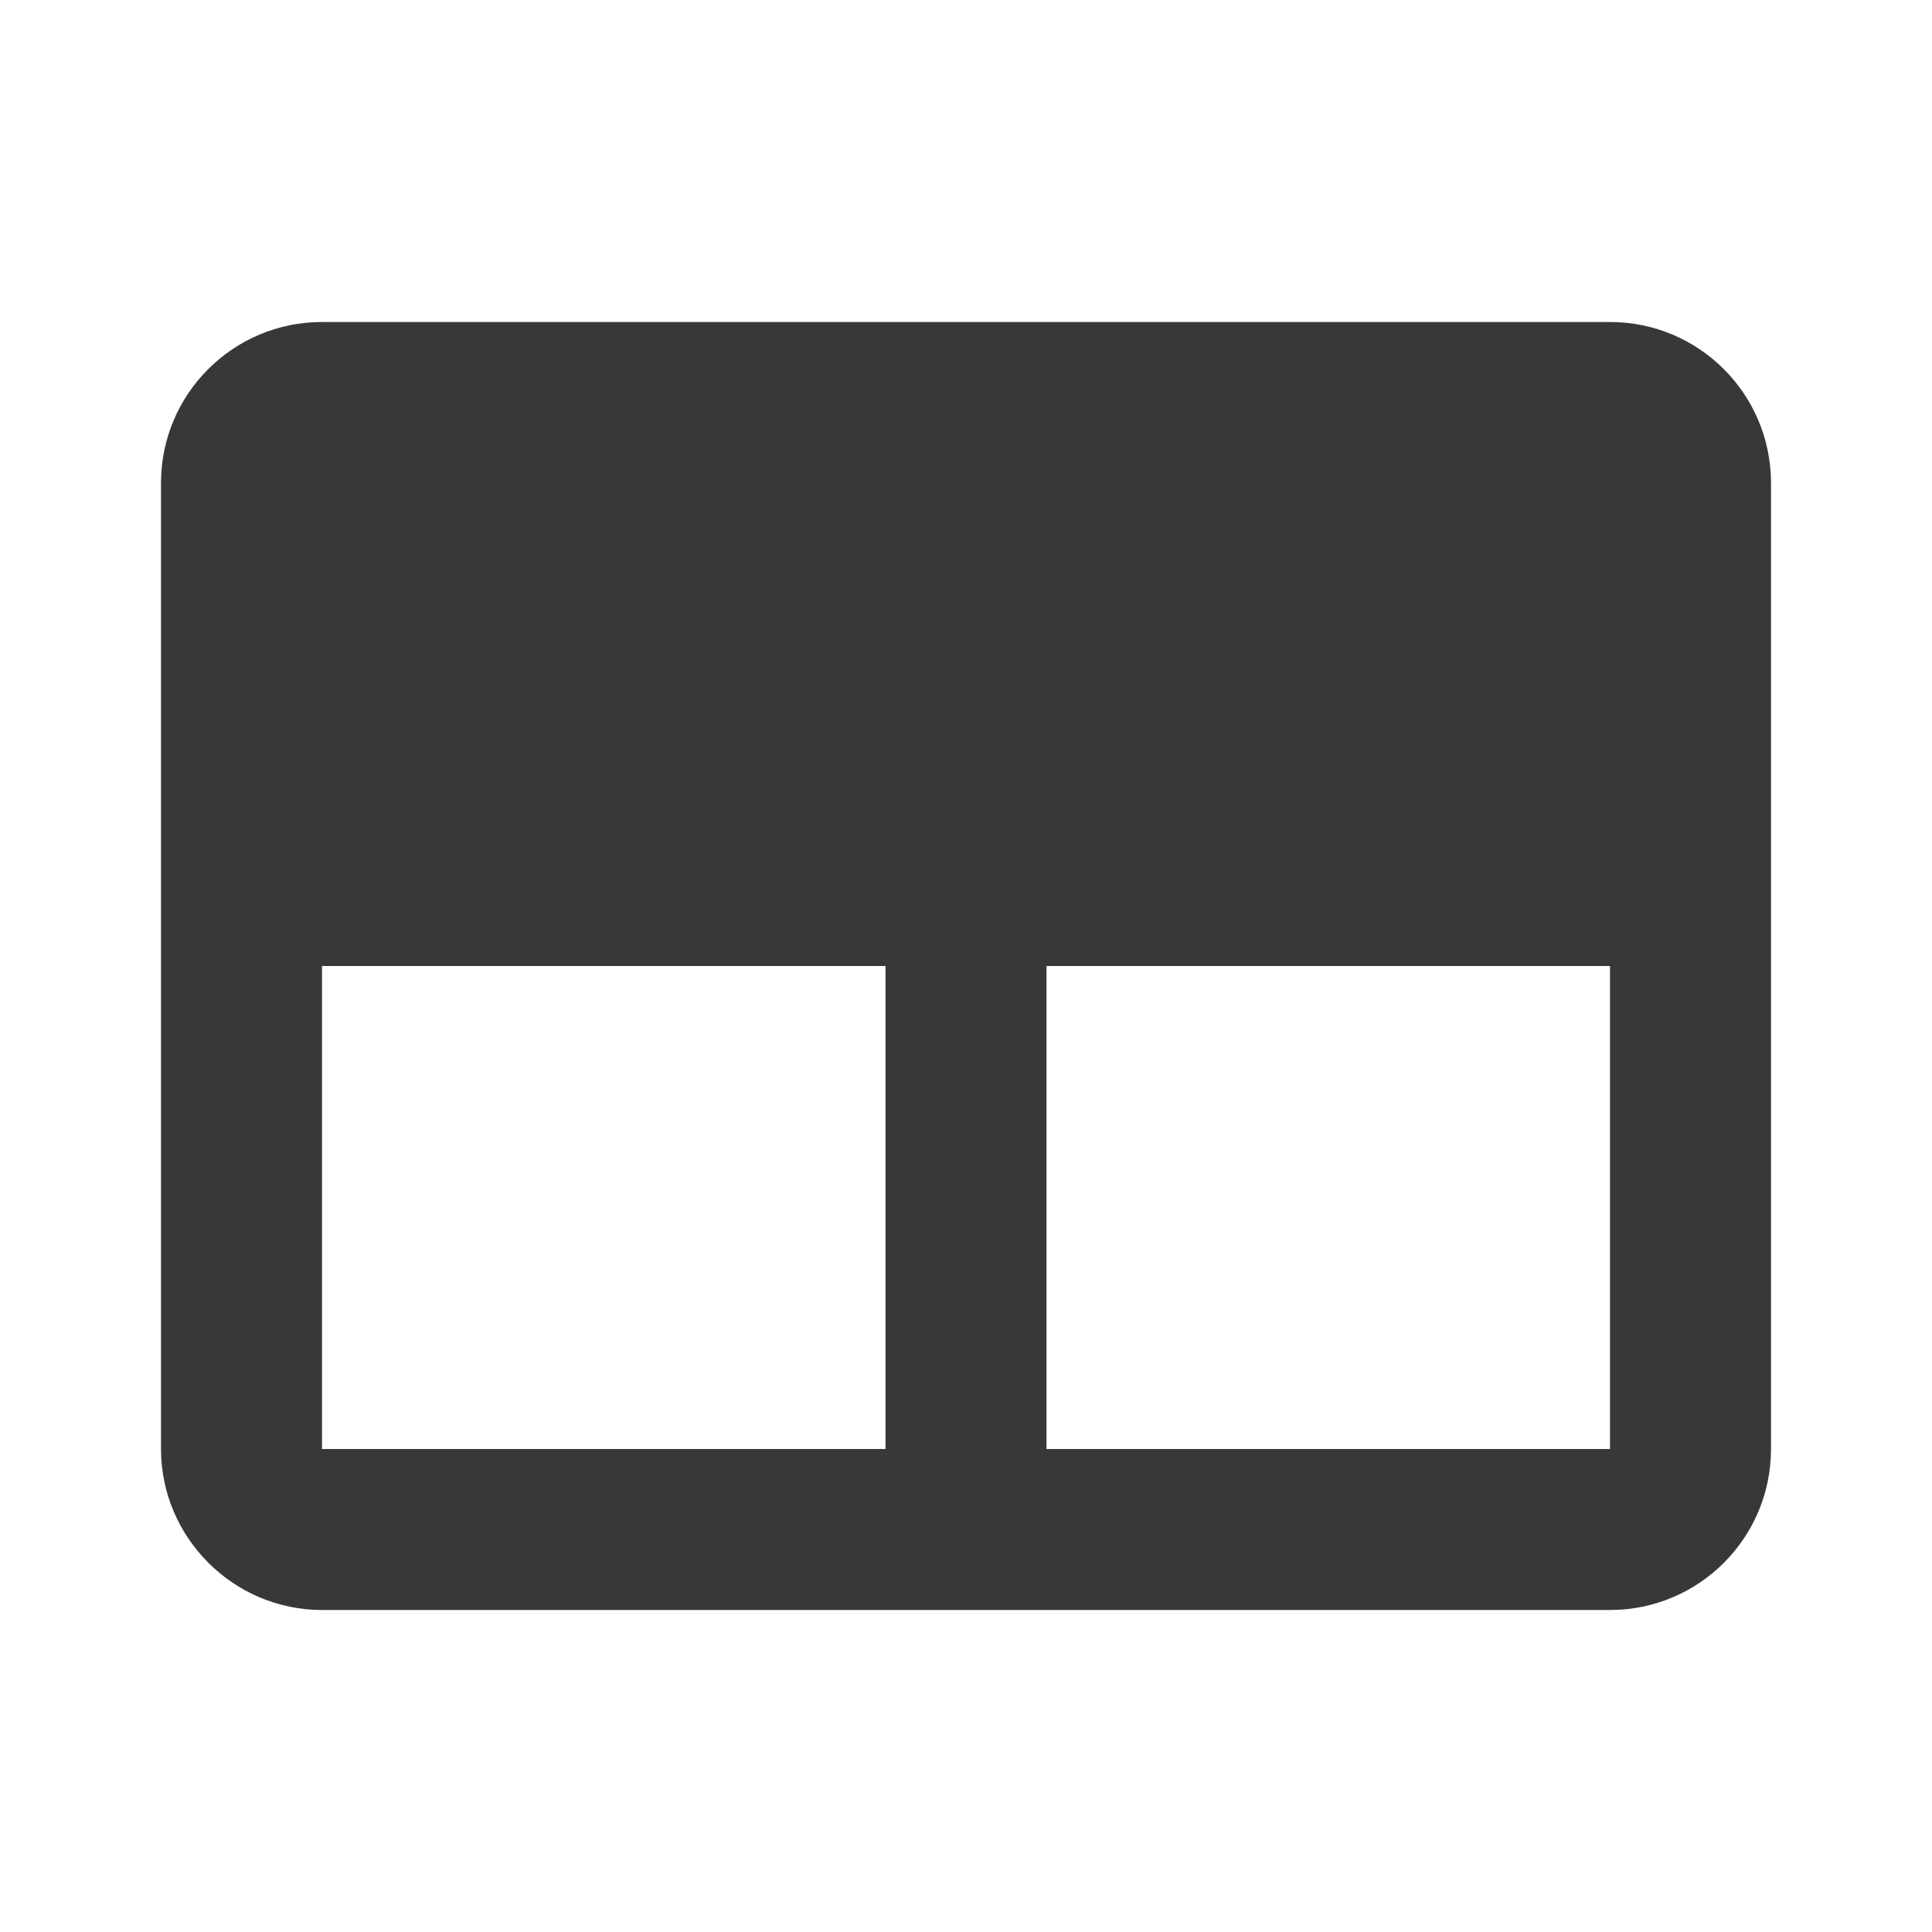
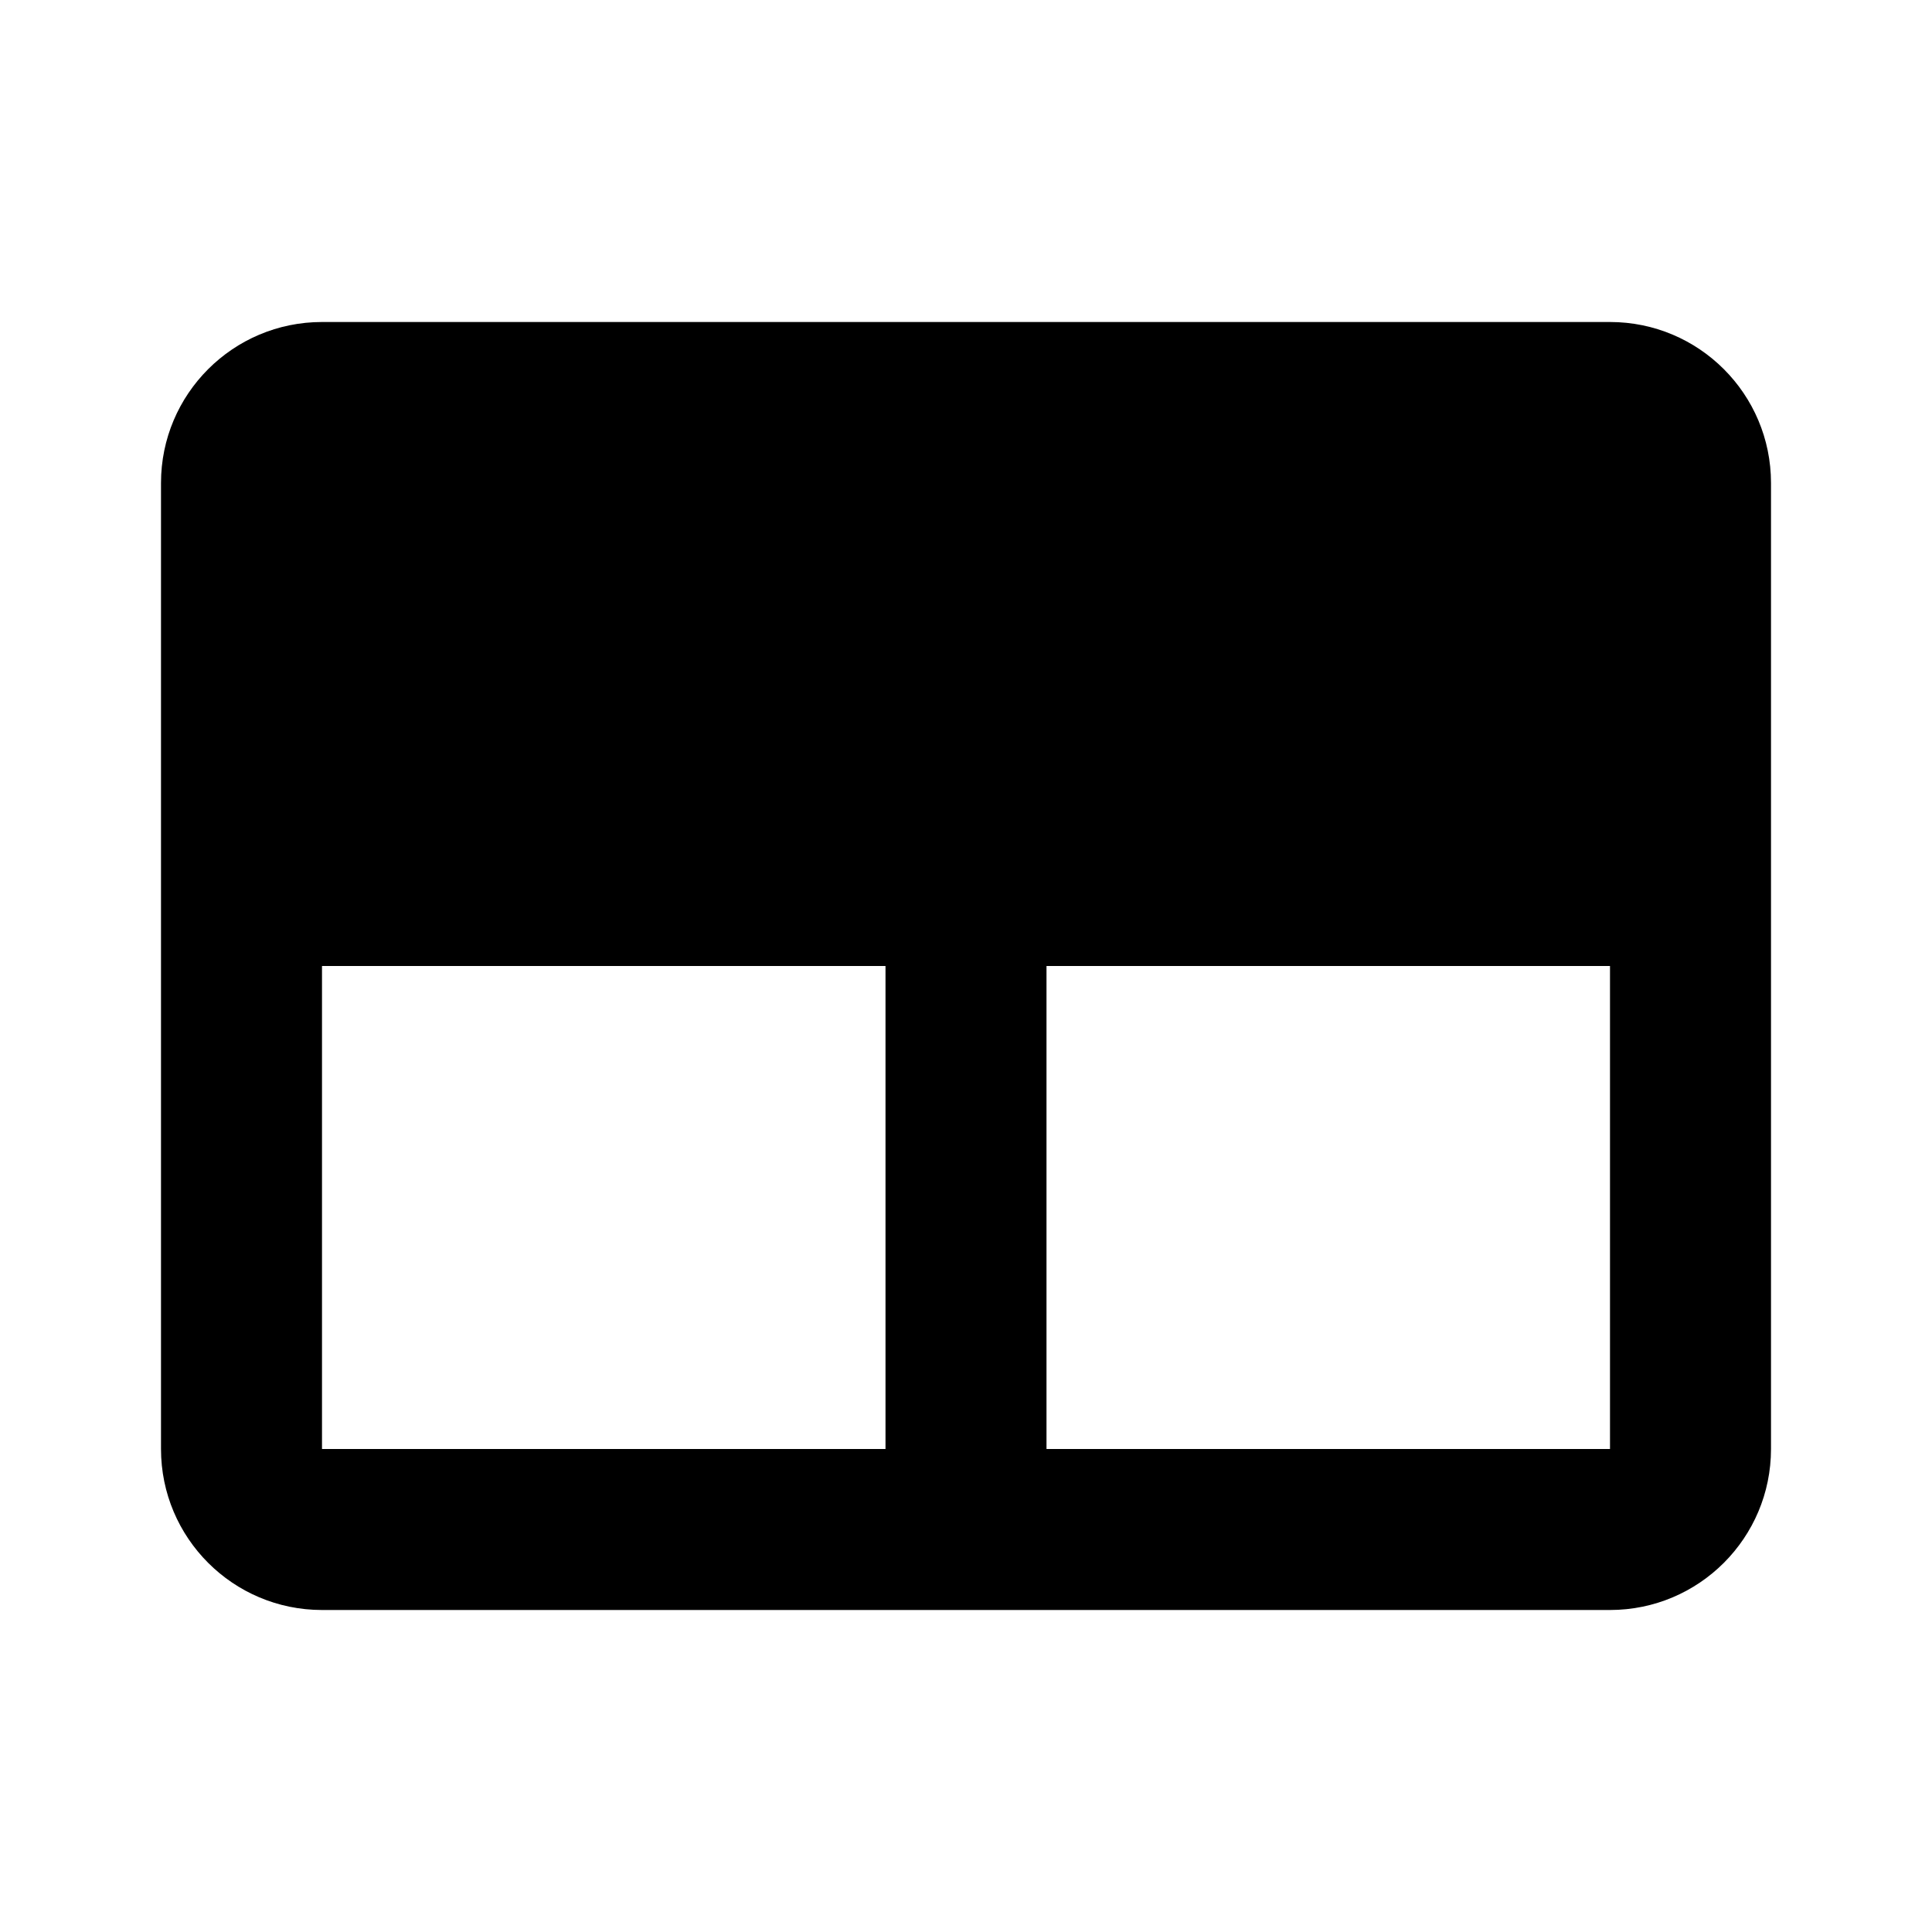
- <svg xmlns="http://www.w3.org/2000/svg" fill="none" viewBox="0 0 24 24">
-   <path fill="#383838" fill-rule="evenodd" d="M4 4a2 2 0 0 0-2 2v12c0 1.1.9 2 2 2h16a2 2 0 0 0 2-2V6a2 2 0 0 0-2-2H4Zm0 8v6h7v-6H4Zm16 6h-7v-6h7v6Z" clip-rule="evenodd" />
+ <svg xmlns="http://www.w3.org/2000/svg" width="24" height="24" fill="currentColor" viewBox="0 0 24 24">
+   <path fill-rule="evenodd" d="M4 4a2 2 0 0 0-2 2v12a2 2 0 0 0 2 2h16a2 2 0 0 0 2-2V6a2 2 0 0 0-2-2H4Zm0 8v6h7v-6H4Zm16 6h-7v-6h7v6Z" clip-rule="evenodd" />
</svg>
